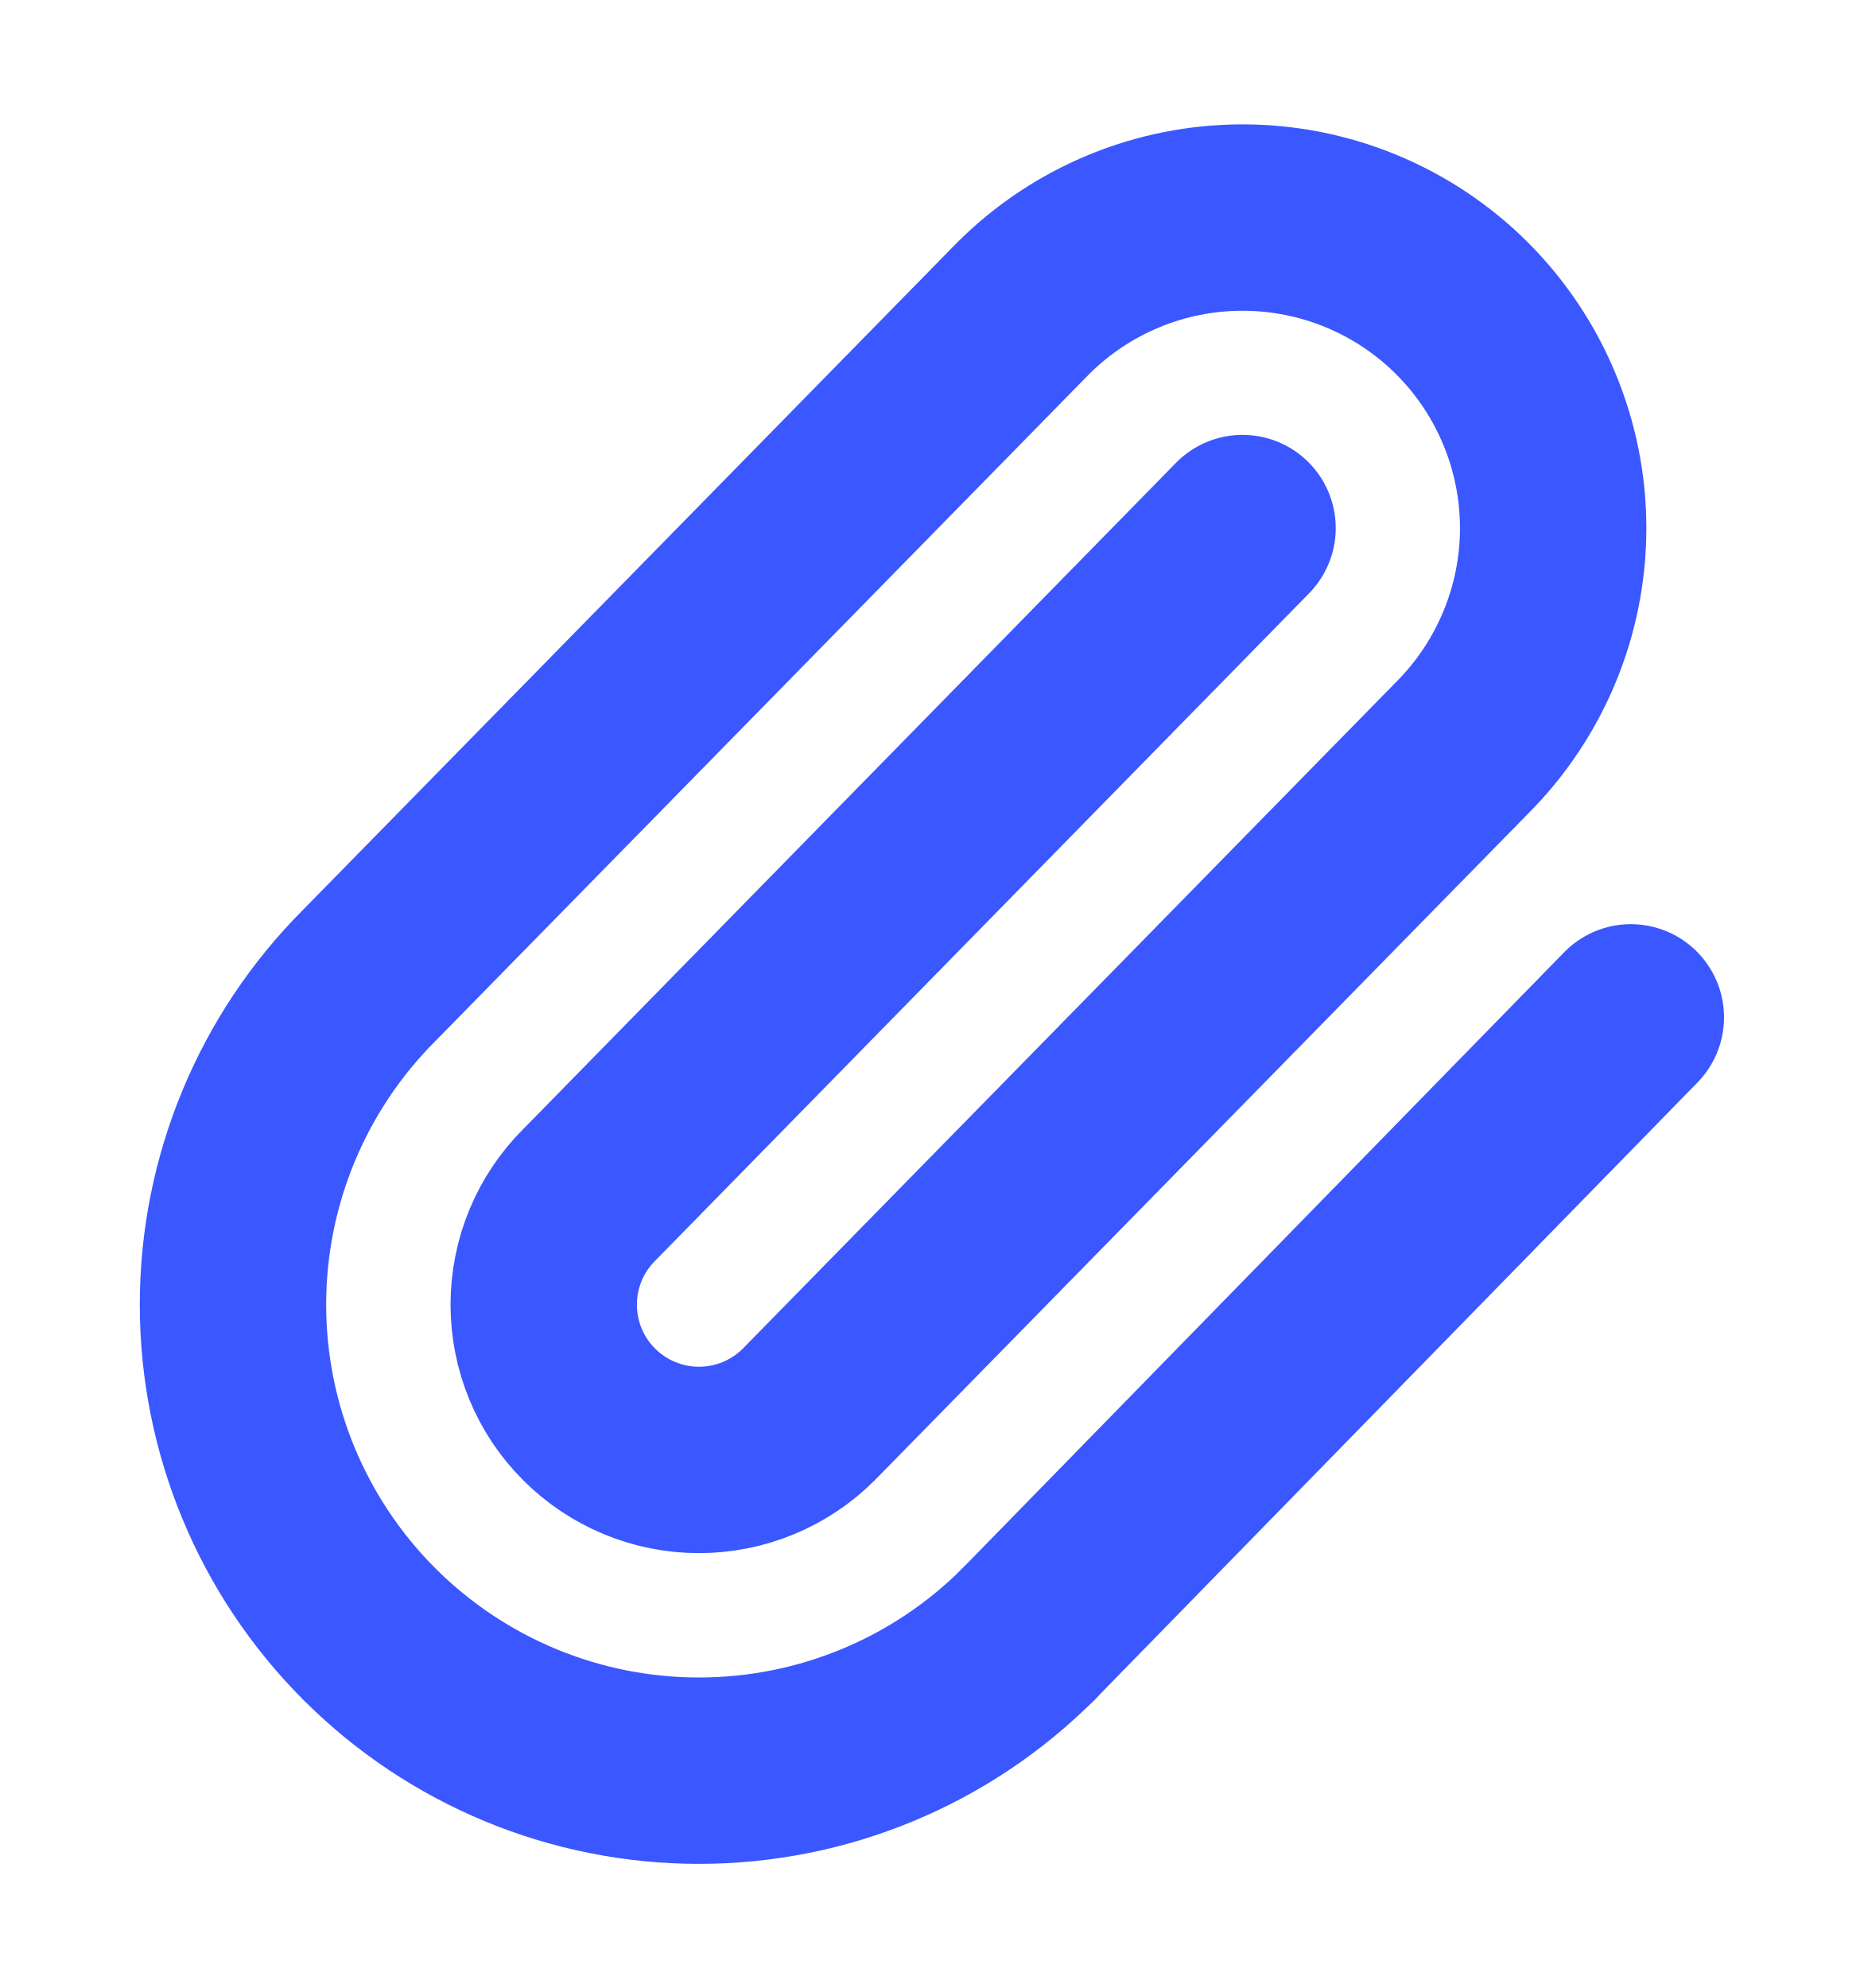
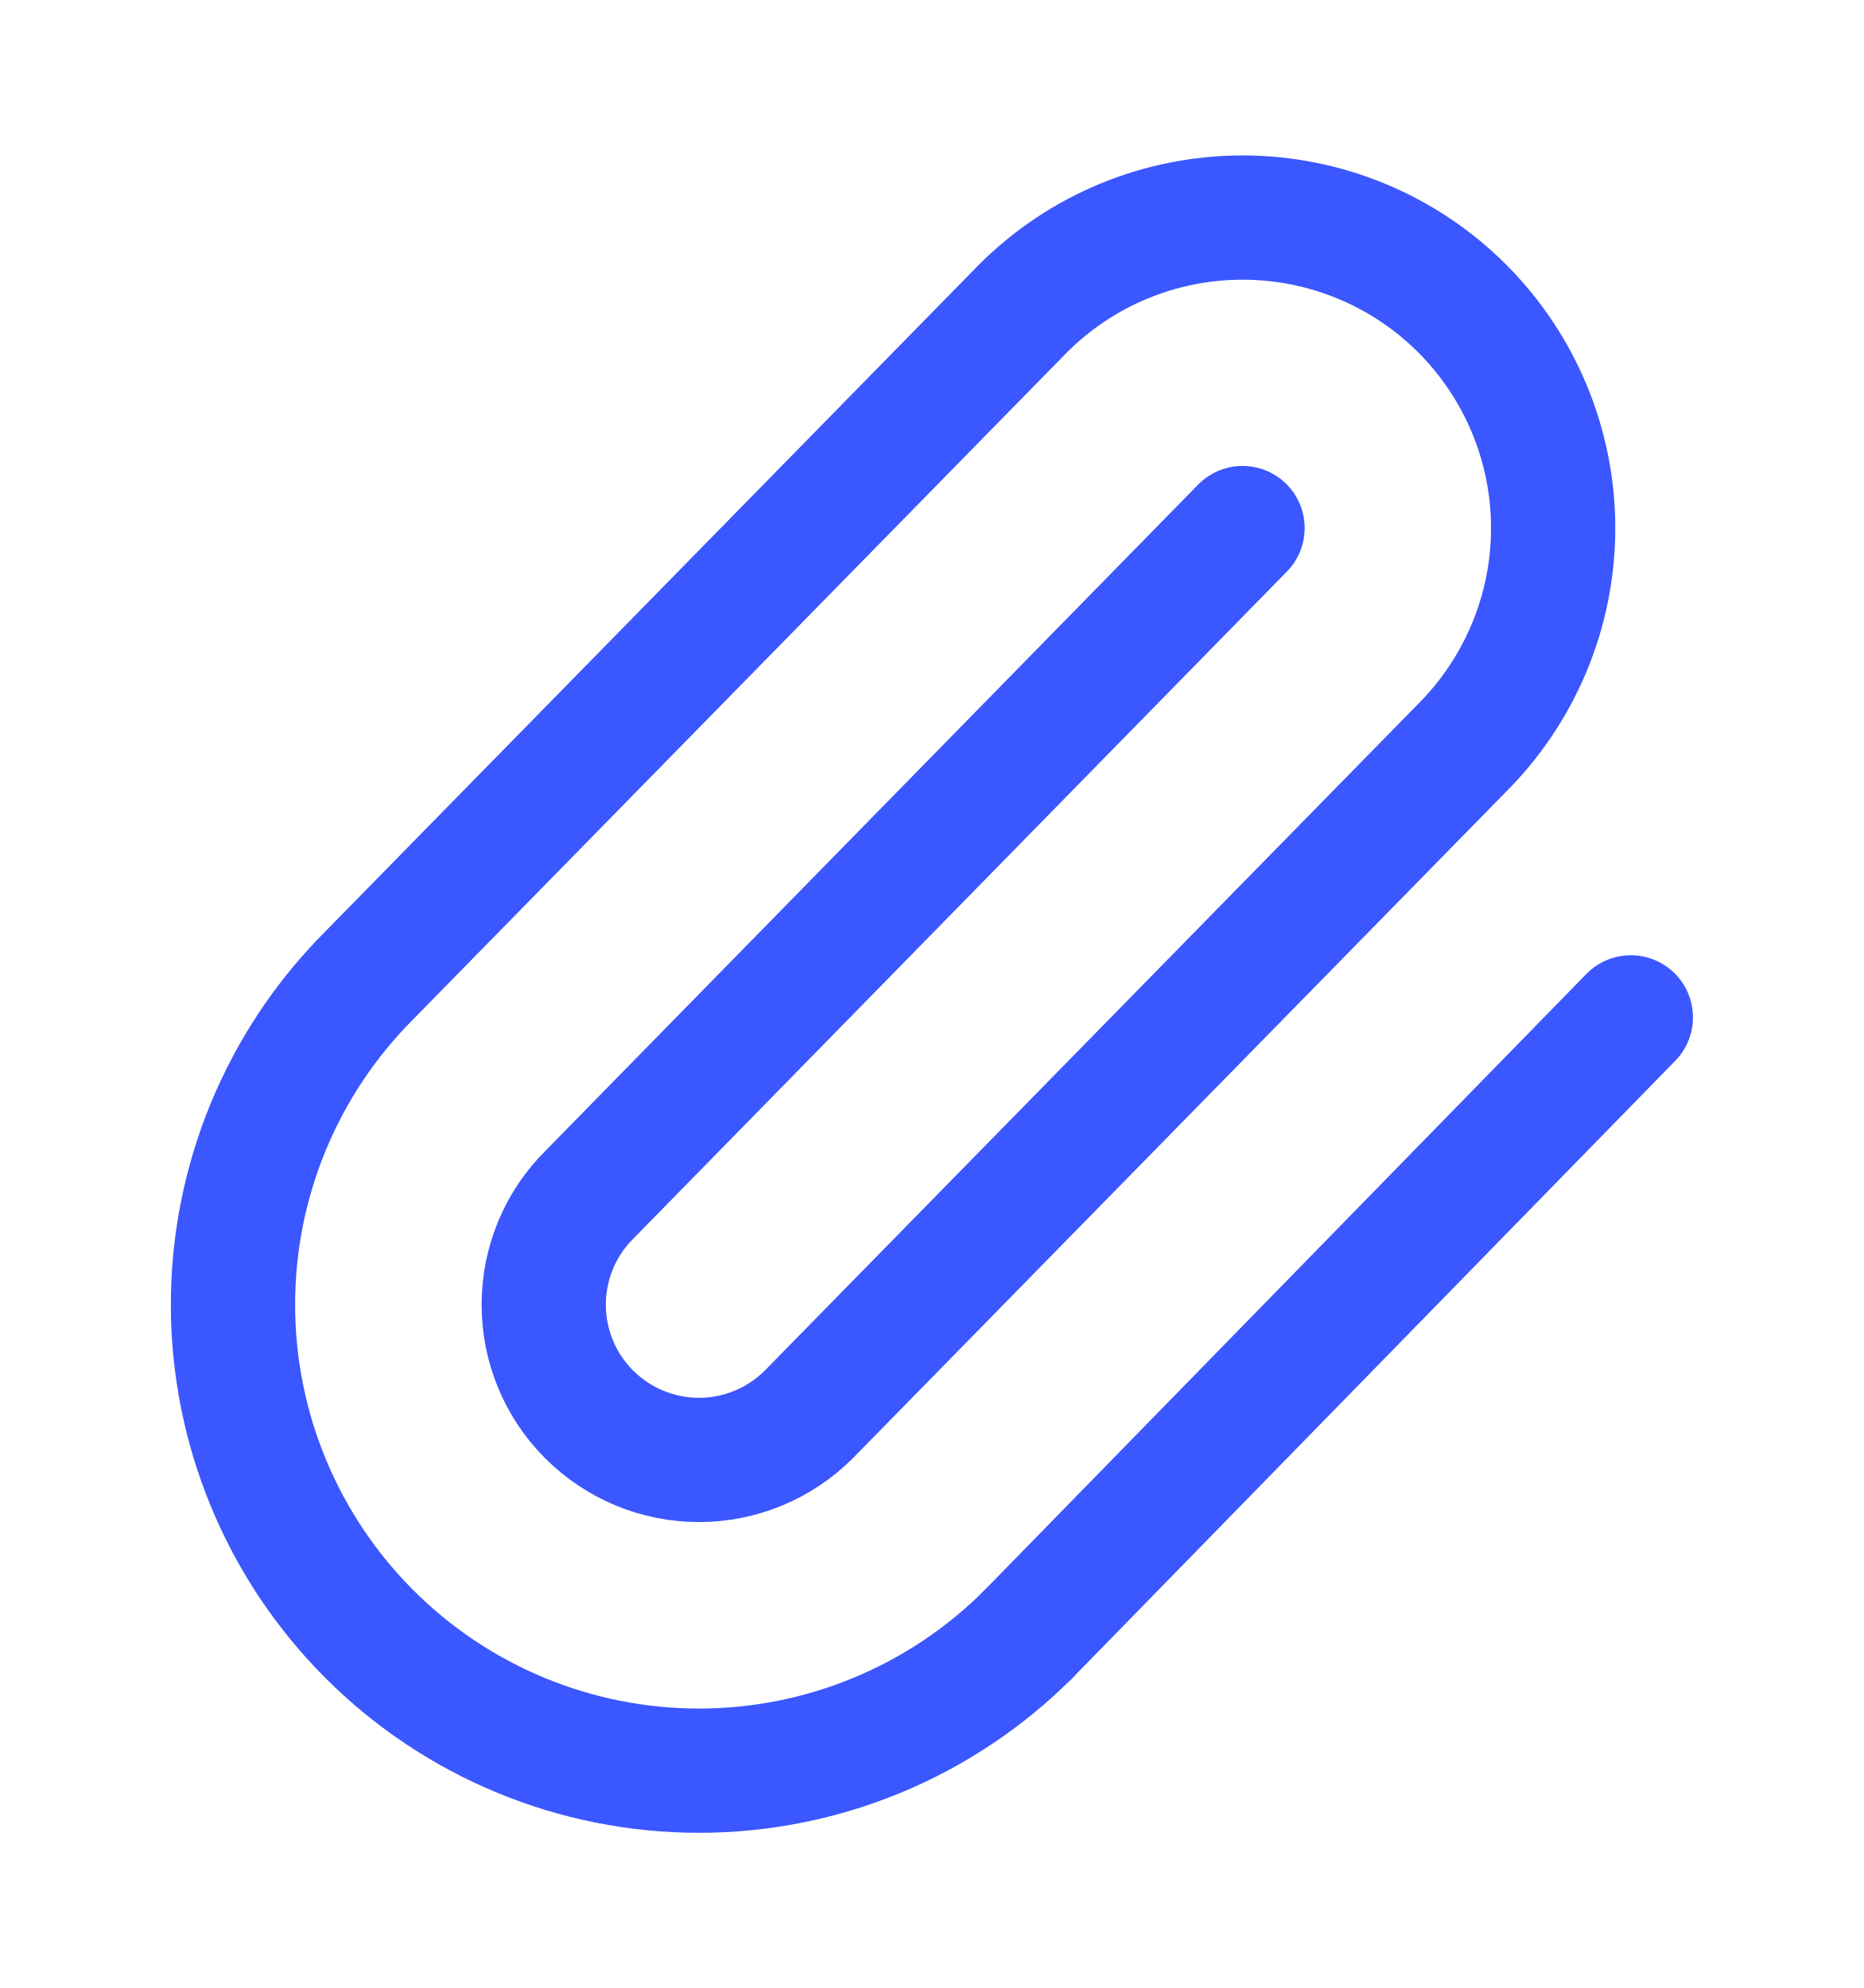
<svg xmlns="http://www.w3.org/2000/svg" width="15" height="16" viewBox="0 0 15 16" fill="none">
-   <path d="M8.271 13.158L13.125 8.188" stroke="#3B57FF" stroke-width="1.5" stroke-linecap="round" stroke-linejoin="round" />
-   <path d="M10 4.25L4.742 9.617C4.507 9.851 4.376 10.169 4.376 10.5C4.376 10.832 4.507 11.15 4.742 11.384C4.976 11.618 5.294 11.75 5.625 11.75C5.957 11.75 6.275 11.618 6.509 11.384L11.768 6.018C12.236 5.549 12.5 4.913 12.5 4.25C12.5 3.588 12.236 2.952 11.768 2.483C11.299 2.014 10.663 1.751 10 1.751C9.337 1.751 8.702 2.014 8.233 2.483L2.973 7.849C2.27 8.552 1.875 9.506 1.875 10.5C1.875 11.495 2.27 12.449 2.973 13.152C3.677 13.856 4.631 14.251 5.625 14.251C6.62 14.251 7.574 13.856 8.277 13.152" stroke="#3B57FF" stroke-width="1.5" stroke-linecap="round" stroke-linejoin="round" />
+   <path d="M8.271 13.158L13.125 8.188" stroke="#3B57FF" strokeWidth="1.5" stroke-linecap="round" stroke-linejoin="round" />
+   <path d="M10 4.25L4.742 9.617C4.507 9.851 4.376 10.169 4.376 10.5C4.376 10.832 4.507 11.15 4.742 11.384C4.976 11.618 5.294 11.75 5.625 11.75C5.957 11.75 6.275 11.618 6.509 11.384L11.768 6.018C12.236 5.549 12.5 4.913 12.5 4.25C12.5 3.588 12.236 2.952 11.768 2.483C11.299 2.014 10.663 1.751 10 1.751C9.337 1.751 8.702 2.014 8.233 2.483L2.973 7.849C2.27 8.552 1.875 9.506 1.875 10.5C1.875 11.495 2.27 12.449 2.973 13.152C3.677 13.856 4.631 14.251 5.625 14.251C6.62 14.251 7.574 13.856 8.277 13.152" stroke="#3B57FF" strokeWidth="1.5" stroke-linecap="round" stroke-linejoin="round" />
</svg>
